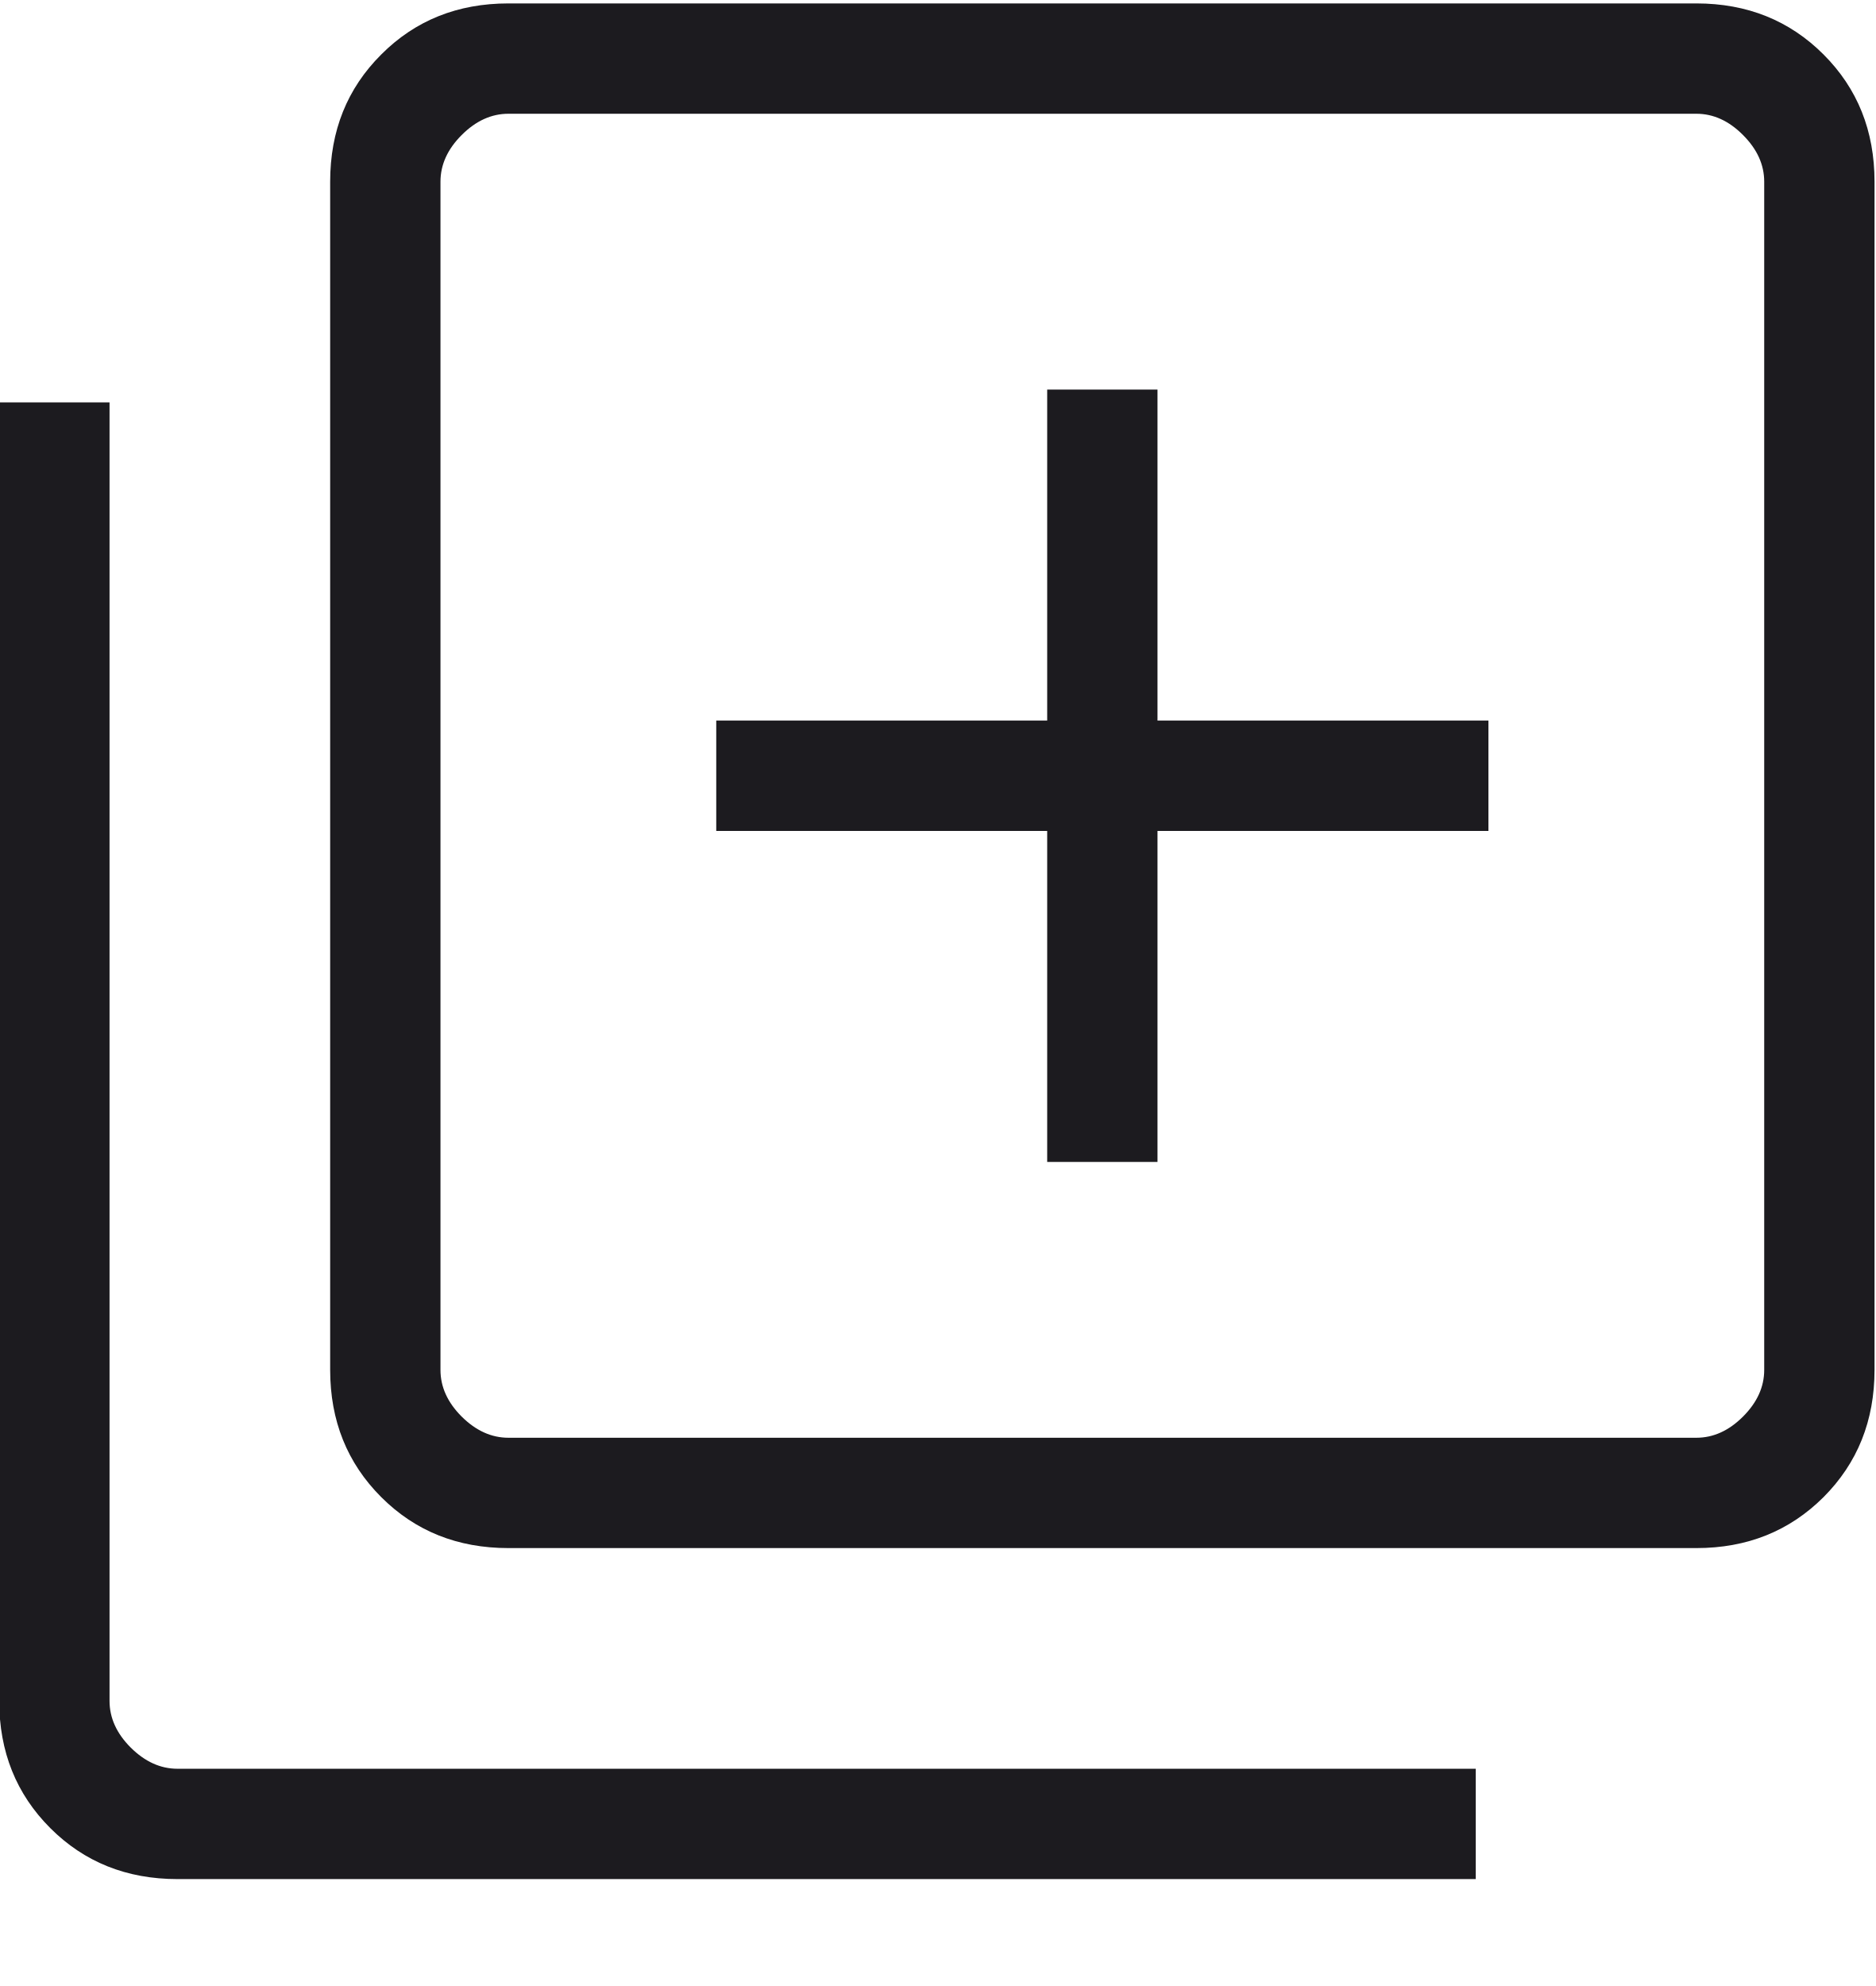
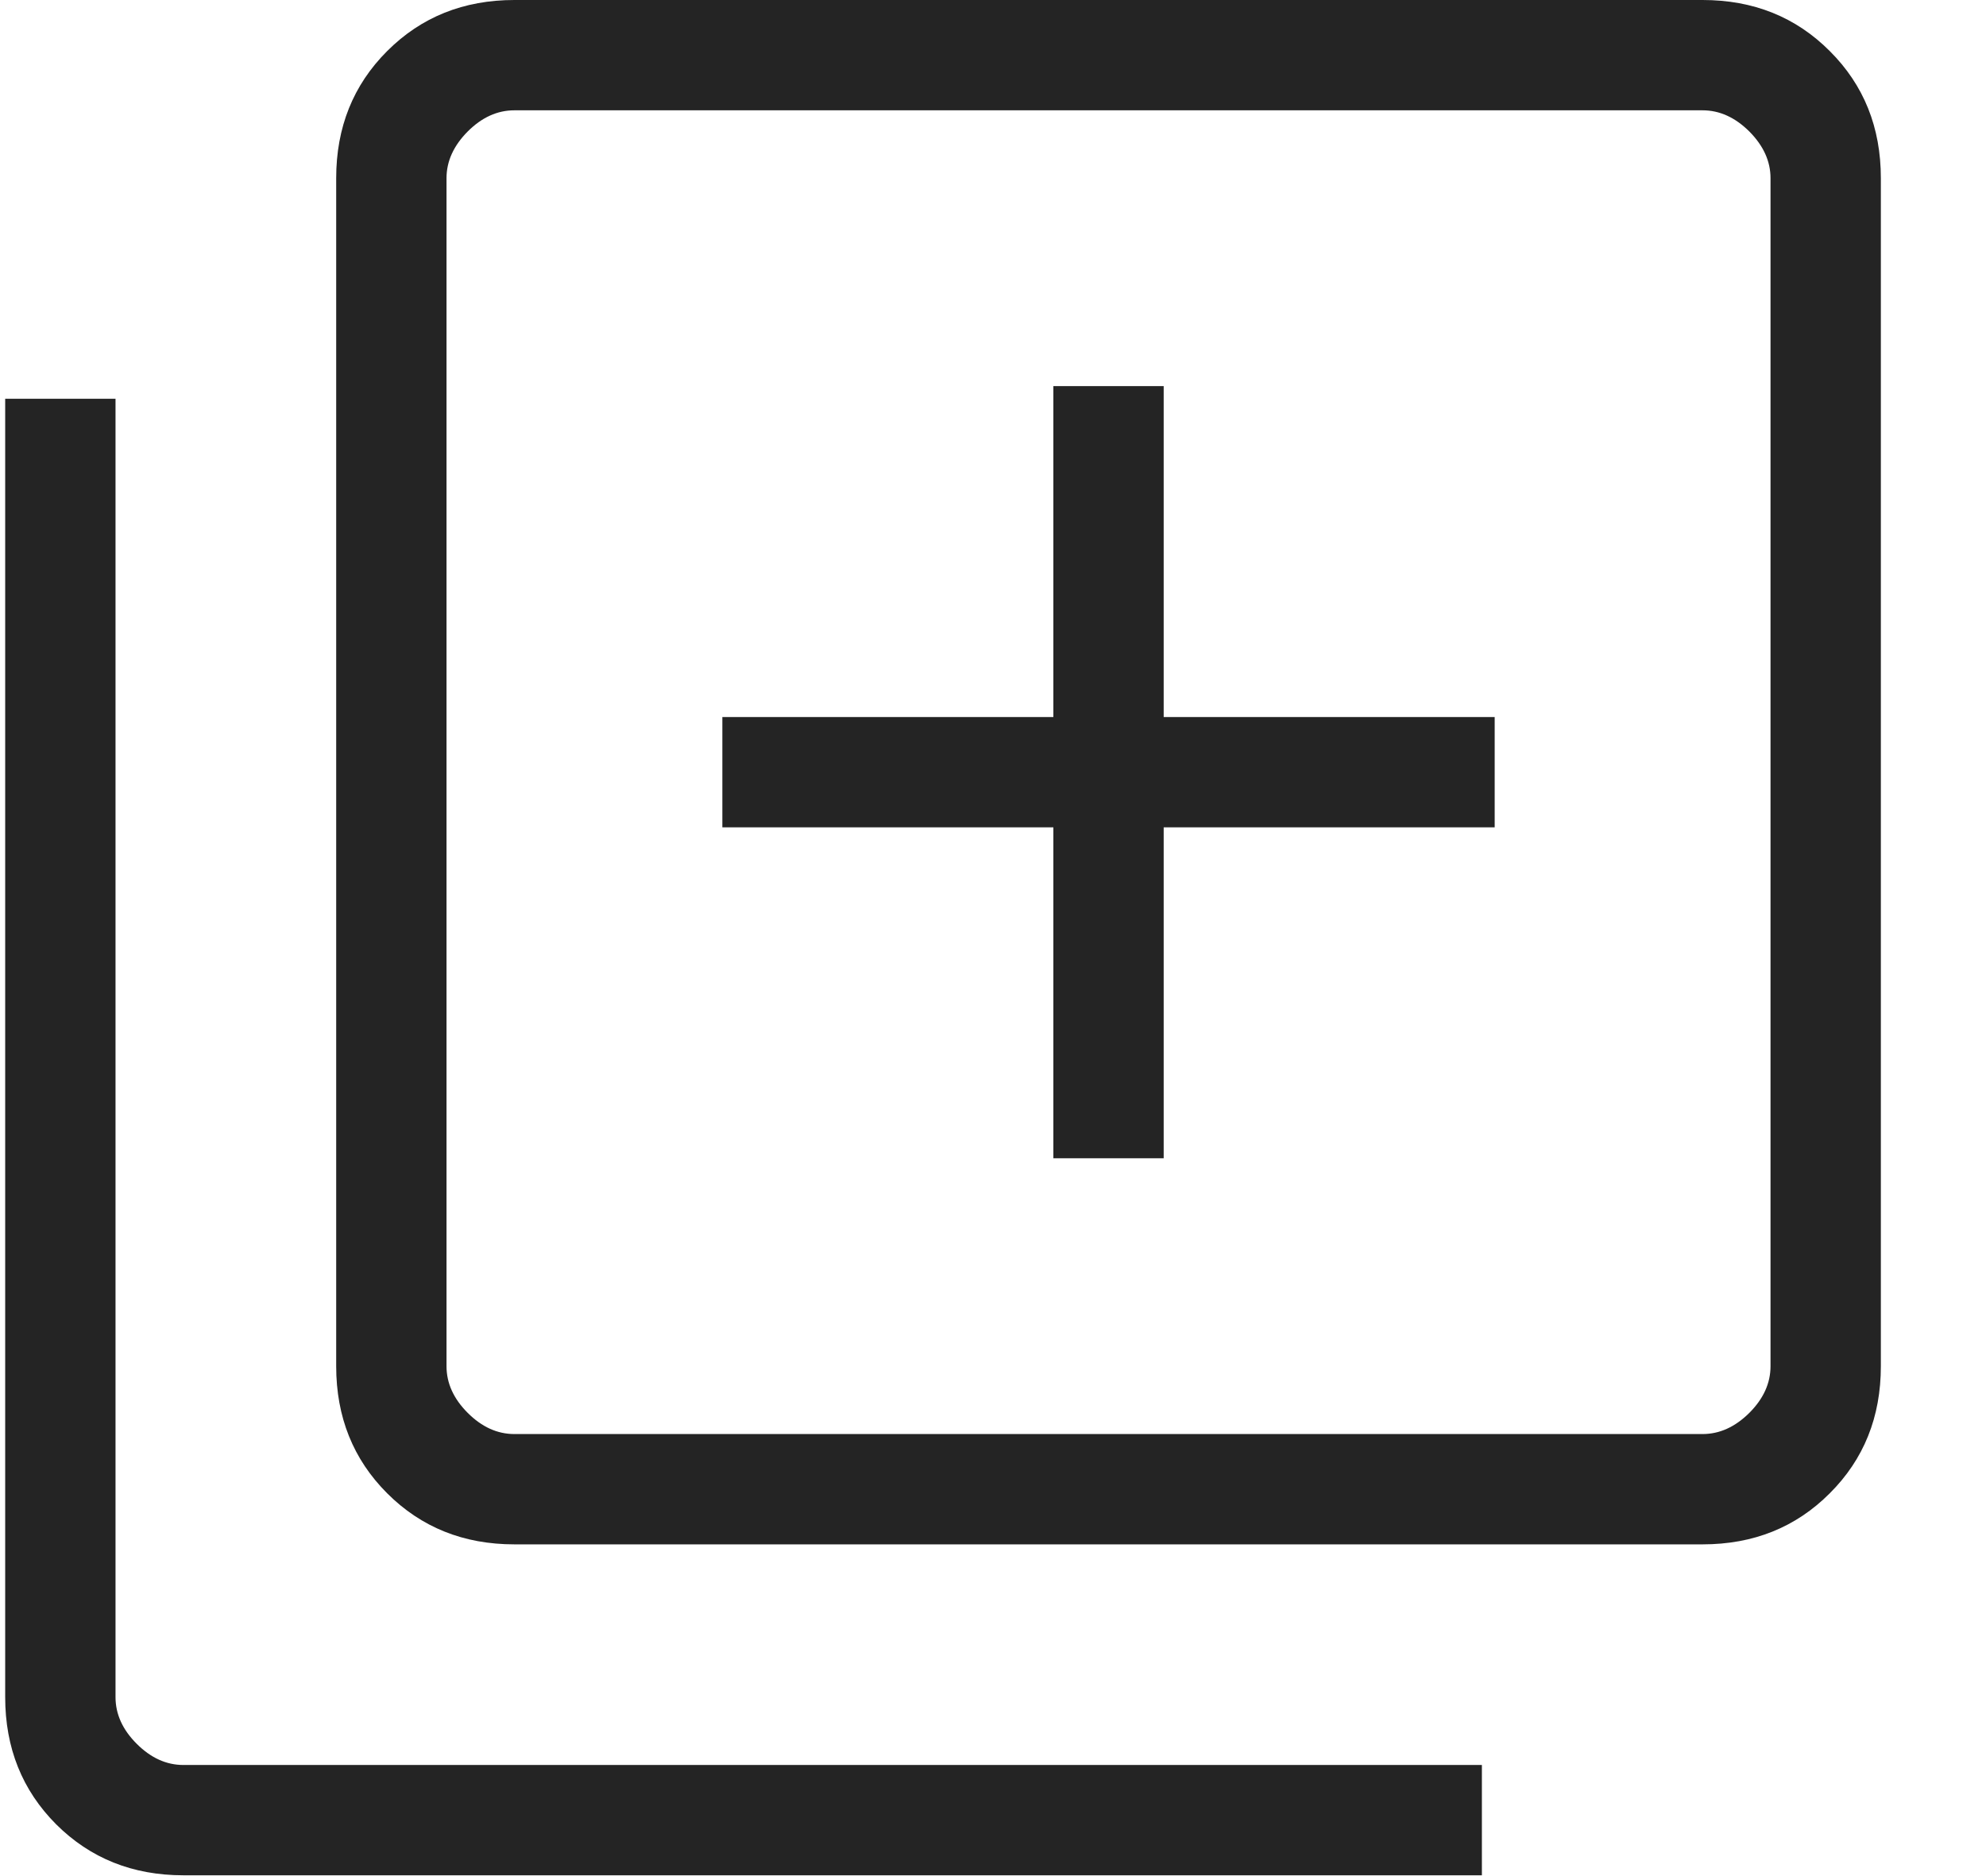
- <svg xmlns="http://www.w3.org/2000/svg" width="17" height="18" viewBox="0 0 17 18" fill="none">
-   <path d="M9.493 10.531H10.493V7.531H13.493V6.531H10.493V3.531H9.493V6.531H6.493V7.531H9.493V10.531ZM4.609 14.031C4.148 14.031 3.764 13.877 3.456 13.569C3.147 13.26 2.993 12.876 2.993 12.416V1.647C2.993 1.186 3.147 0.802 3.456 0.494C3.764 0.185 4.148 0.031 4.609 0.031H15.378C15.838 0.031 16.222 0.185 16.531 0.494C16.839 0.802 16.993 1.186 16.993 1.647V12.416C16.993 12.876 16.839 13.26 16.531 13.569C16.222 13.877 15.838 14.031 15.378 14.031H4.609ZM4.609 13.031H15.378C15.532 13.031 15.673 12.967 15.801 12.839C15.929 12.711 15.993 12.57 15.993 12.416V1.647C15.993 1.493 15.929 1.352 15.801 1.224C15.673 1.095 15.532 1.031 15.378 1.031H4.609C4.455 1.031 4.314 1.095 4.185 1.224C4.057 1.352 3.993 1.493 3.993 1.647V12.416C3.993 12.57 4.057 12.711 4.185 12.839C4.314 12.967 4.455 13.031 4.609 13.031ZM1.609 17.031C1.148 17.031 0.764 16.877 0.456 16.569C0.147 16.26 -0.007 15.876 -0.007 15.416V3.647H0.993V15.416C0.993 15.57 1.057 15.711 1.185 15.839C1.314 15.967 1.455 16.031 1.609 16.031H13.378V17.031H1.609Z" fill="#1C1B1F" />
+ <svg xmlns="http://www.w3.org/2000/svg" width="18" height="17" viewBox="0 0 18 17" fill="none">
+   <path d="M9.547 10.5H10.547V7.5H13.547V6.5H10.547V3.5H9.547V6.5H6.547V7.5H9.547V10.5ZM4.662 14C4.202 14 3.818 13.846 3.509 13.537C3.201 13.229 3.047 12.845 3.047 12.385V1.615C3.047 1.155 3.201 0.771 3.509 0.463C3.818 0.154 4.202 0 4.662 0H15.431C15.892 0 16.276 0.154 16.584 0.463C16.893 0.771 17.047 1.155 17.047 1.615V12.385C17.047 12.845 16.893 13.229 16.584 13.537C16.276 13.846 15.892 14 15.431 14H4.662ZM4.662 13H15.431C15.585 13 15.726 12.936 15.855 12.808C15.983 12.68 16.047 12.539 16.047 12.385V1.615C16.047 1.462 15.983 1.321 15.855 1.192C15.726 1.064 15.585 1 15.431 1H4.662C4.508 1 4.367 1.064 4.239 1.192C4.111 1.321 4.047 1.462 4.047 1.615V12.385C4.047 12.539 4.111 12.68 4.239 12.808C4.367 12.936 4.508 13 4.662 13ZM1.662 17C1.202 17 0.818 16.846 0.509 16.538C0.201 16.229 0.047 15.845 0.047 15.385V3.615H1.047V15.385C1.047 15.539 1.111 15.68 1.239 15.808C1.367 15.936 1.508 16 1.662 16H13.431V17H1.662Z" fill="#242424" />
</svg>
